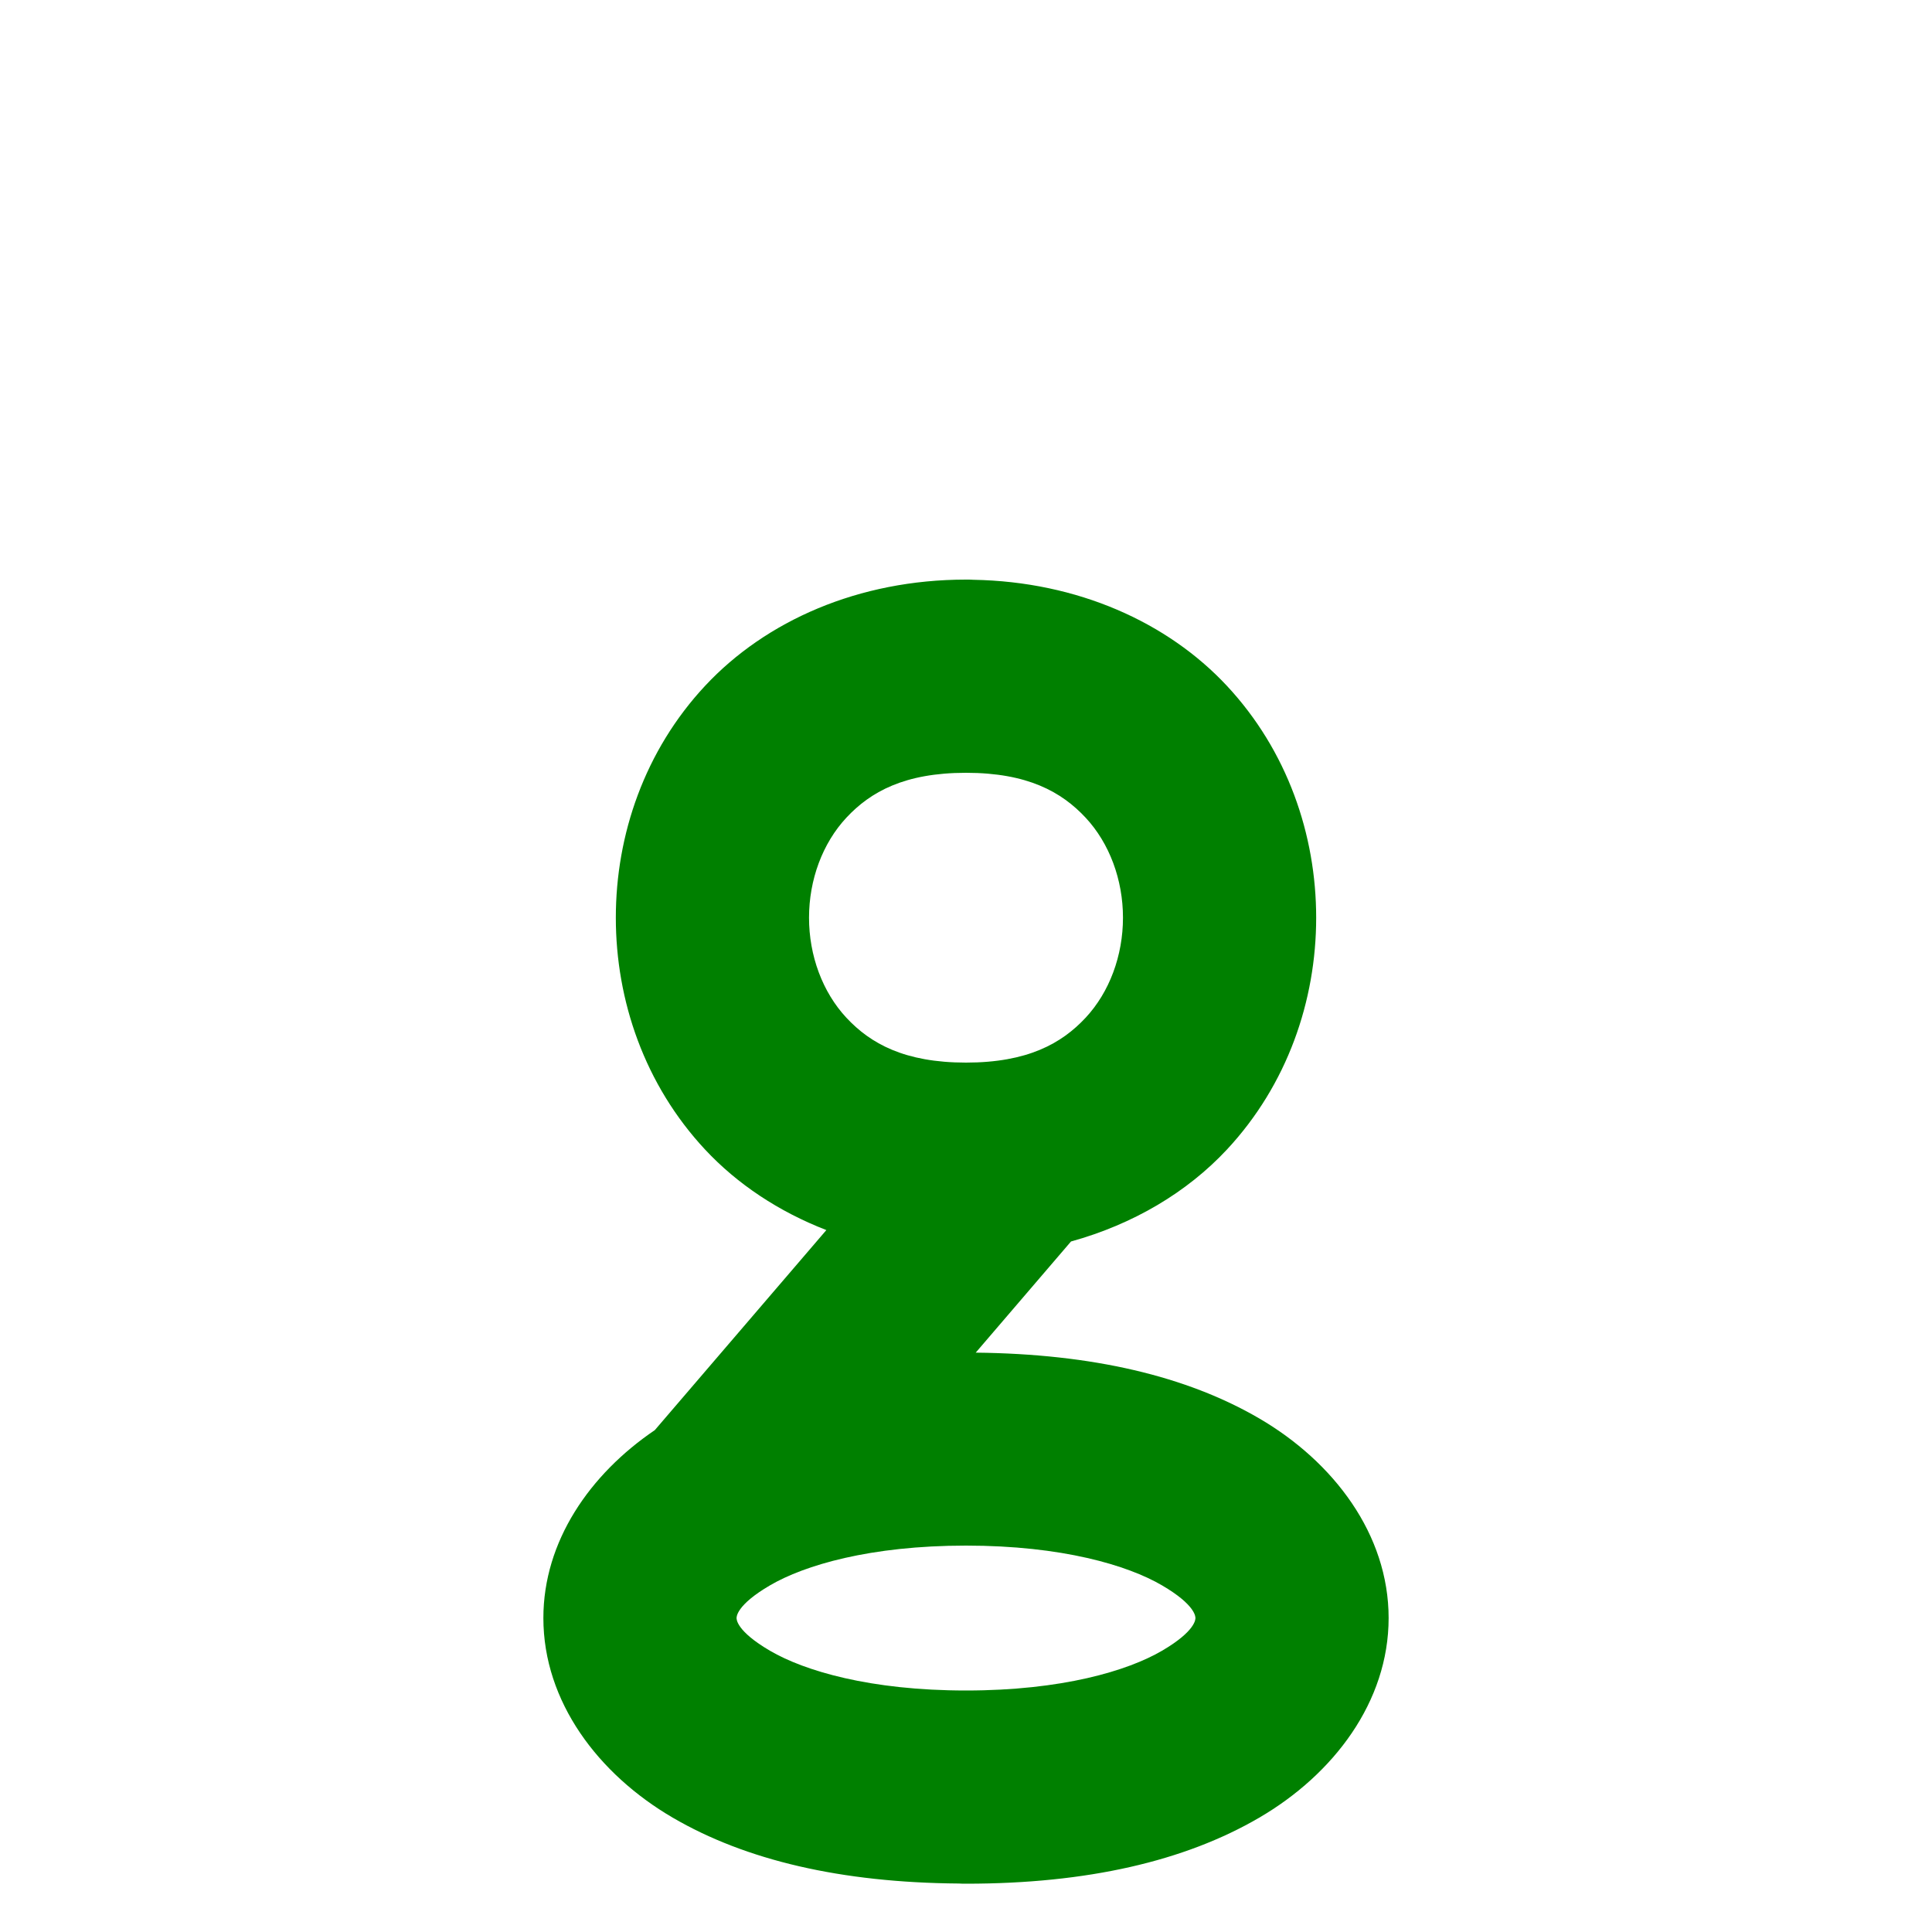
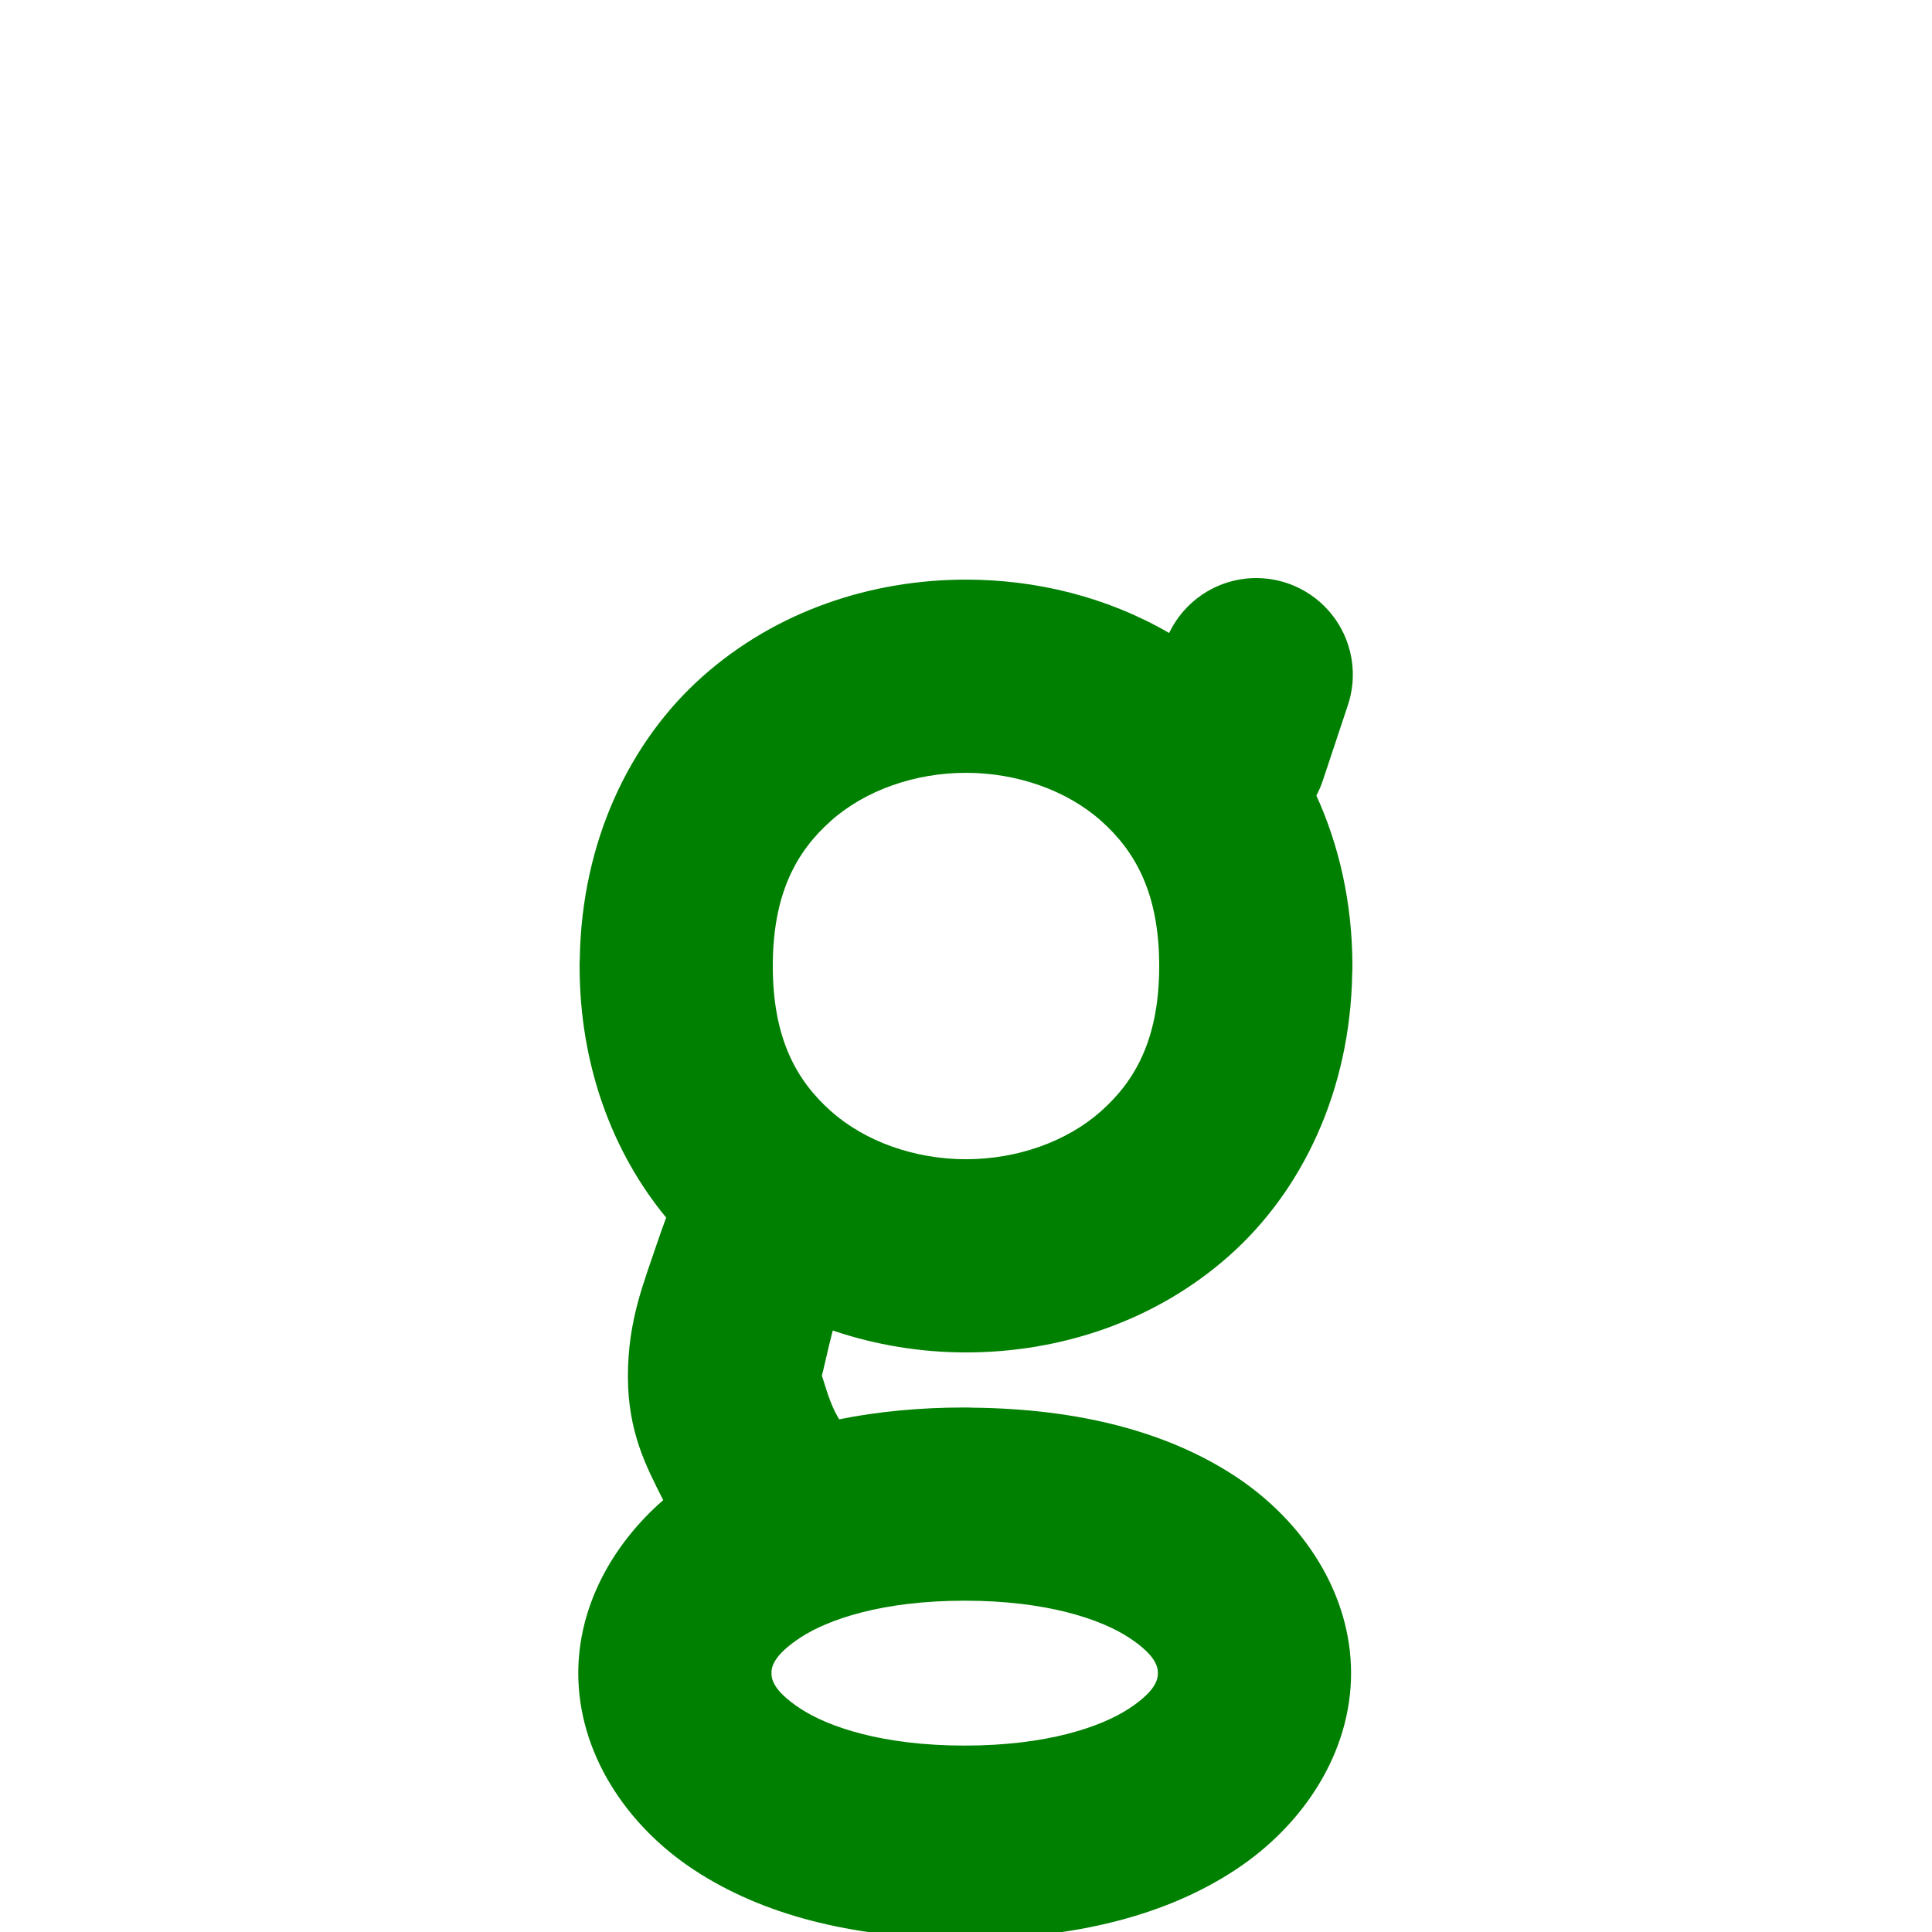
<svg xmlns="http://www.w3.org/2000/svg" width="1000" height="1000" id="svg3785" version="1.1">
  <defs id="defs5498" />
  <g id="layer1">
-     <path style="font-size:medium;font-style:normal;font-variant:normal;font-weight:normal;font-stretch:normal;text-indent:0;text-align:start;text-decoration:none;line-height:normal;letter-spacing:normal;word-spacing:normal;text-transform:none;direction:ltr;block-progression:tb;writing-mode:lr-tb;text-anchor:start;baseline-shift:baseline;color:#000000;fill:#008000;fill-opacity:1;stroke:none;stroke-width:100;marker:none;visibility:visible;display:inline;overflow:visible;enable-background:accumulate;font-family:Sans;-inkscape-font-specification:Sans" d="m 500,300 c -55.655,0 -103.671,21.371 -135,54.938 -31.329,33.567 -46.25,77.146 -46.25,120.062 0,42.917 14.921,86.496 46.25,120.062 16.625,17.813 38.05,32.05 62.719,41.625 L 338.938,740.219 C 305.244,763.081 281.25,797.801 281.25,837.5 c 0,43.304 28.432,80.846 67,103.344 37.786,22.042 87.058,33.6 148.031,34.062 A 50.005,50.005 0 0 0 500,975 c 62.731,0 113.182,-11.658 151.75,-34.156 38.568,-22.498 67,-60.04 67,-103.344 0,-43.304 -28.432,-80.846 -67,-103.344 C 614.24,712.275 565.388,700.746 505.031,700.125 l 49.312,-57.531 C 586.663,633.652 614.467,617.062 635,595.062 666.329,561.496 681.25,517.917 681.25,475 c 0,-42.917 -14.921,-86.496 -46.25,-120.062 -30.613,-32.8 -77.182,-53.894 -131.219,-54.844 A 50.005,50.005 0 0 0 500,300 z m 0,100 c 31.845,0 49.454,9.879 61.875,23.188 12.421,13.308 19.375,32.229 19.375,51.812 0,19.583 -6.954,38.504 -19.375,51.812 C 549.454,540.121 531.845,550 500,550 468.155,550 450.546,540.121 438.125,526.812 425.704,513.504 418.75,494.583 418.75,475 c 0,-19.583 6.954,-38.504 19.375,-51.812 C 450.546,409.879 468.155,400 500,400 z m 0,400 c 49.769,0 83.693,10.217 101.375,20.531 17.682,10.315 17.375,16.522 17.375,16.969 0,0.446 0.307,6.654 -17.375,16.969 C 583.693,864.783 549.769,875 500,875 450.231,875 416.307,864.783 398.625,854.469 380.943,844.154 381.25,837.946 381.25,837.5 c 0,-0.446 -0.307,-6.654 17.375,-16.969 C 416.307,810.217 450.231,800 500,800 z" id="path3021-7-4-0" />
+     <g transform="translate(-25,-1127.362)" id="g3954" style="stroke-width:100;stroke-miterlimit:4;stroke-dasharray:none">
+       <path style="font-size:medium;font-style:normal;font-variant:normal;font-weight:normal;font-stretch:normal;text-indent:0;text-align:start;text-decoration:none;line-height:normal;letter-spacing:normal;word-spacing:normal;text-transform:none;direction:ltr;block-progression:tb;writing-mode:lr-tb;text-anchor:start;baseline-shift:baseline;color:#000000;fill:#008000;fill-opacity:1;stroke:none;stroke-width:100;marker:none;visibility:visible;display:inline;overflow:visible;enable-background:accumulate;font-family:Sans;-inkscape-font-specification:Sans" d="M 675.5,1426.562 A 50.005,50.005 0 0 0 630.156,1455 C 597.915,1436.29 561.276,1427.375 525,1427.375 c -48.611,0 -97.91,15.961 -136.344,50.125 -37.653,33.469 -62.563,85.239 -63.562,146.094 A 50.005,50.005 0 0 0 325,1627.375 c 0,51.582 17.205,96.778 44.812,130.219 -1.61,4.503 -3.023,8.163 -4.75,13.344 -6.777,20.331 -15.062,39.771 -15.062,68.938 0,29.167 10.041,47.487 17.781,62.969 0.173,0.346 0.327,0.627 0.5,0.969 -26.629,23.244 -43.969,55.199 -43.969,89.562 0,40.923 24.41,78.54 60.062,101.938 34.897,22.901 80.726,34.965 136.375,35.469 1.206,0.011 2.348,0.094 3.562,0.094 57.292,0 104.285,-12.165 139.938,-35.562 35.653,-23.397 60.062,-61.015 60.062,-101.938 0,-40.923 -24.41,-78.572 -60.062,-101.969 -34.83,-22.857 -80.557,-34.891 -136.062,-35.437 a 50.005,50.005 0 0 0 -3.875,-0.094 c -23.433,0 -45.054,2.123 -64.969,6.125 -0.754,-1.406 -1.344,-2.313 -2.125,-3.875 -3.734,-7.468 -6.017,-16.897 -6.844,-18.656 0.787,-2.599 2.844,-12.613 5.656,-23.438 22.309,7.555 45.709,11.344 68.969,11.344 48.611,0 97.91,-15.993 136.344,-50.156 37.664,-33.479 62.576,-85.247 63.562,-146.125 A 50.005,50.005 0 0 0 725,1627.375 c 0,-32.368 -6.795,-62.221 -18.656,-88.25 a 50.005,50.005 0 0 0 3.594,-8.5 l 12.5,-37.594 A 50.005,50.005 0 0 0 675.5,1426.562 z M 525,1527.375 c 26.389,0 52.09,9.007 69.906,24.844 C 612.722,1568.055 625,1589.875 625,1627.375 c 0,37.5 -12.278,59.289 -30.094,75.125 -17.816,15.836 -43.517,24.875 -69.906,24.875 -26.389,0 -52.09,-9.039 -69.906,-24.875 C 437.278,1686.664 425,1664.875 425,1627.375 c 0,-37.5 12.278,-59.32 30.094,-75.156 17.816,-15.836 43.517,-24.844 69.906,-24.844 z m -0.688,428.5 c 42.708,0 70.715,9.71 85.062,19.125 14.347,9.415 14.938,15.548 14.938,18.375 0,2.827 -0.59,8.928 -14.938,18.344 -14.347,9.415 -42.354,19.156 -85.062,19.156 -42.708,0 -70.715,-9.741 -85.062,-19.156 -14.347,-9.415 -14.938,-15.516 -14.938,-18.344 0,-2.827 0.59,-8.96 14.938,-18.375 14.347,-9.415 42.354,-19.125 85.062,-19.125 z" id="path3264" />
+     </g>
  </g>
</svg>
